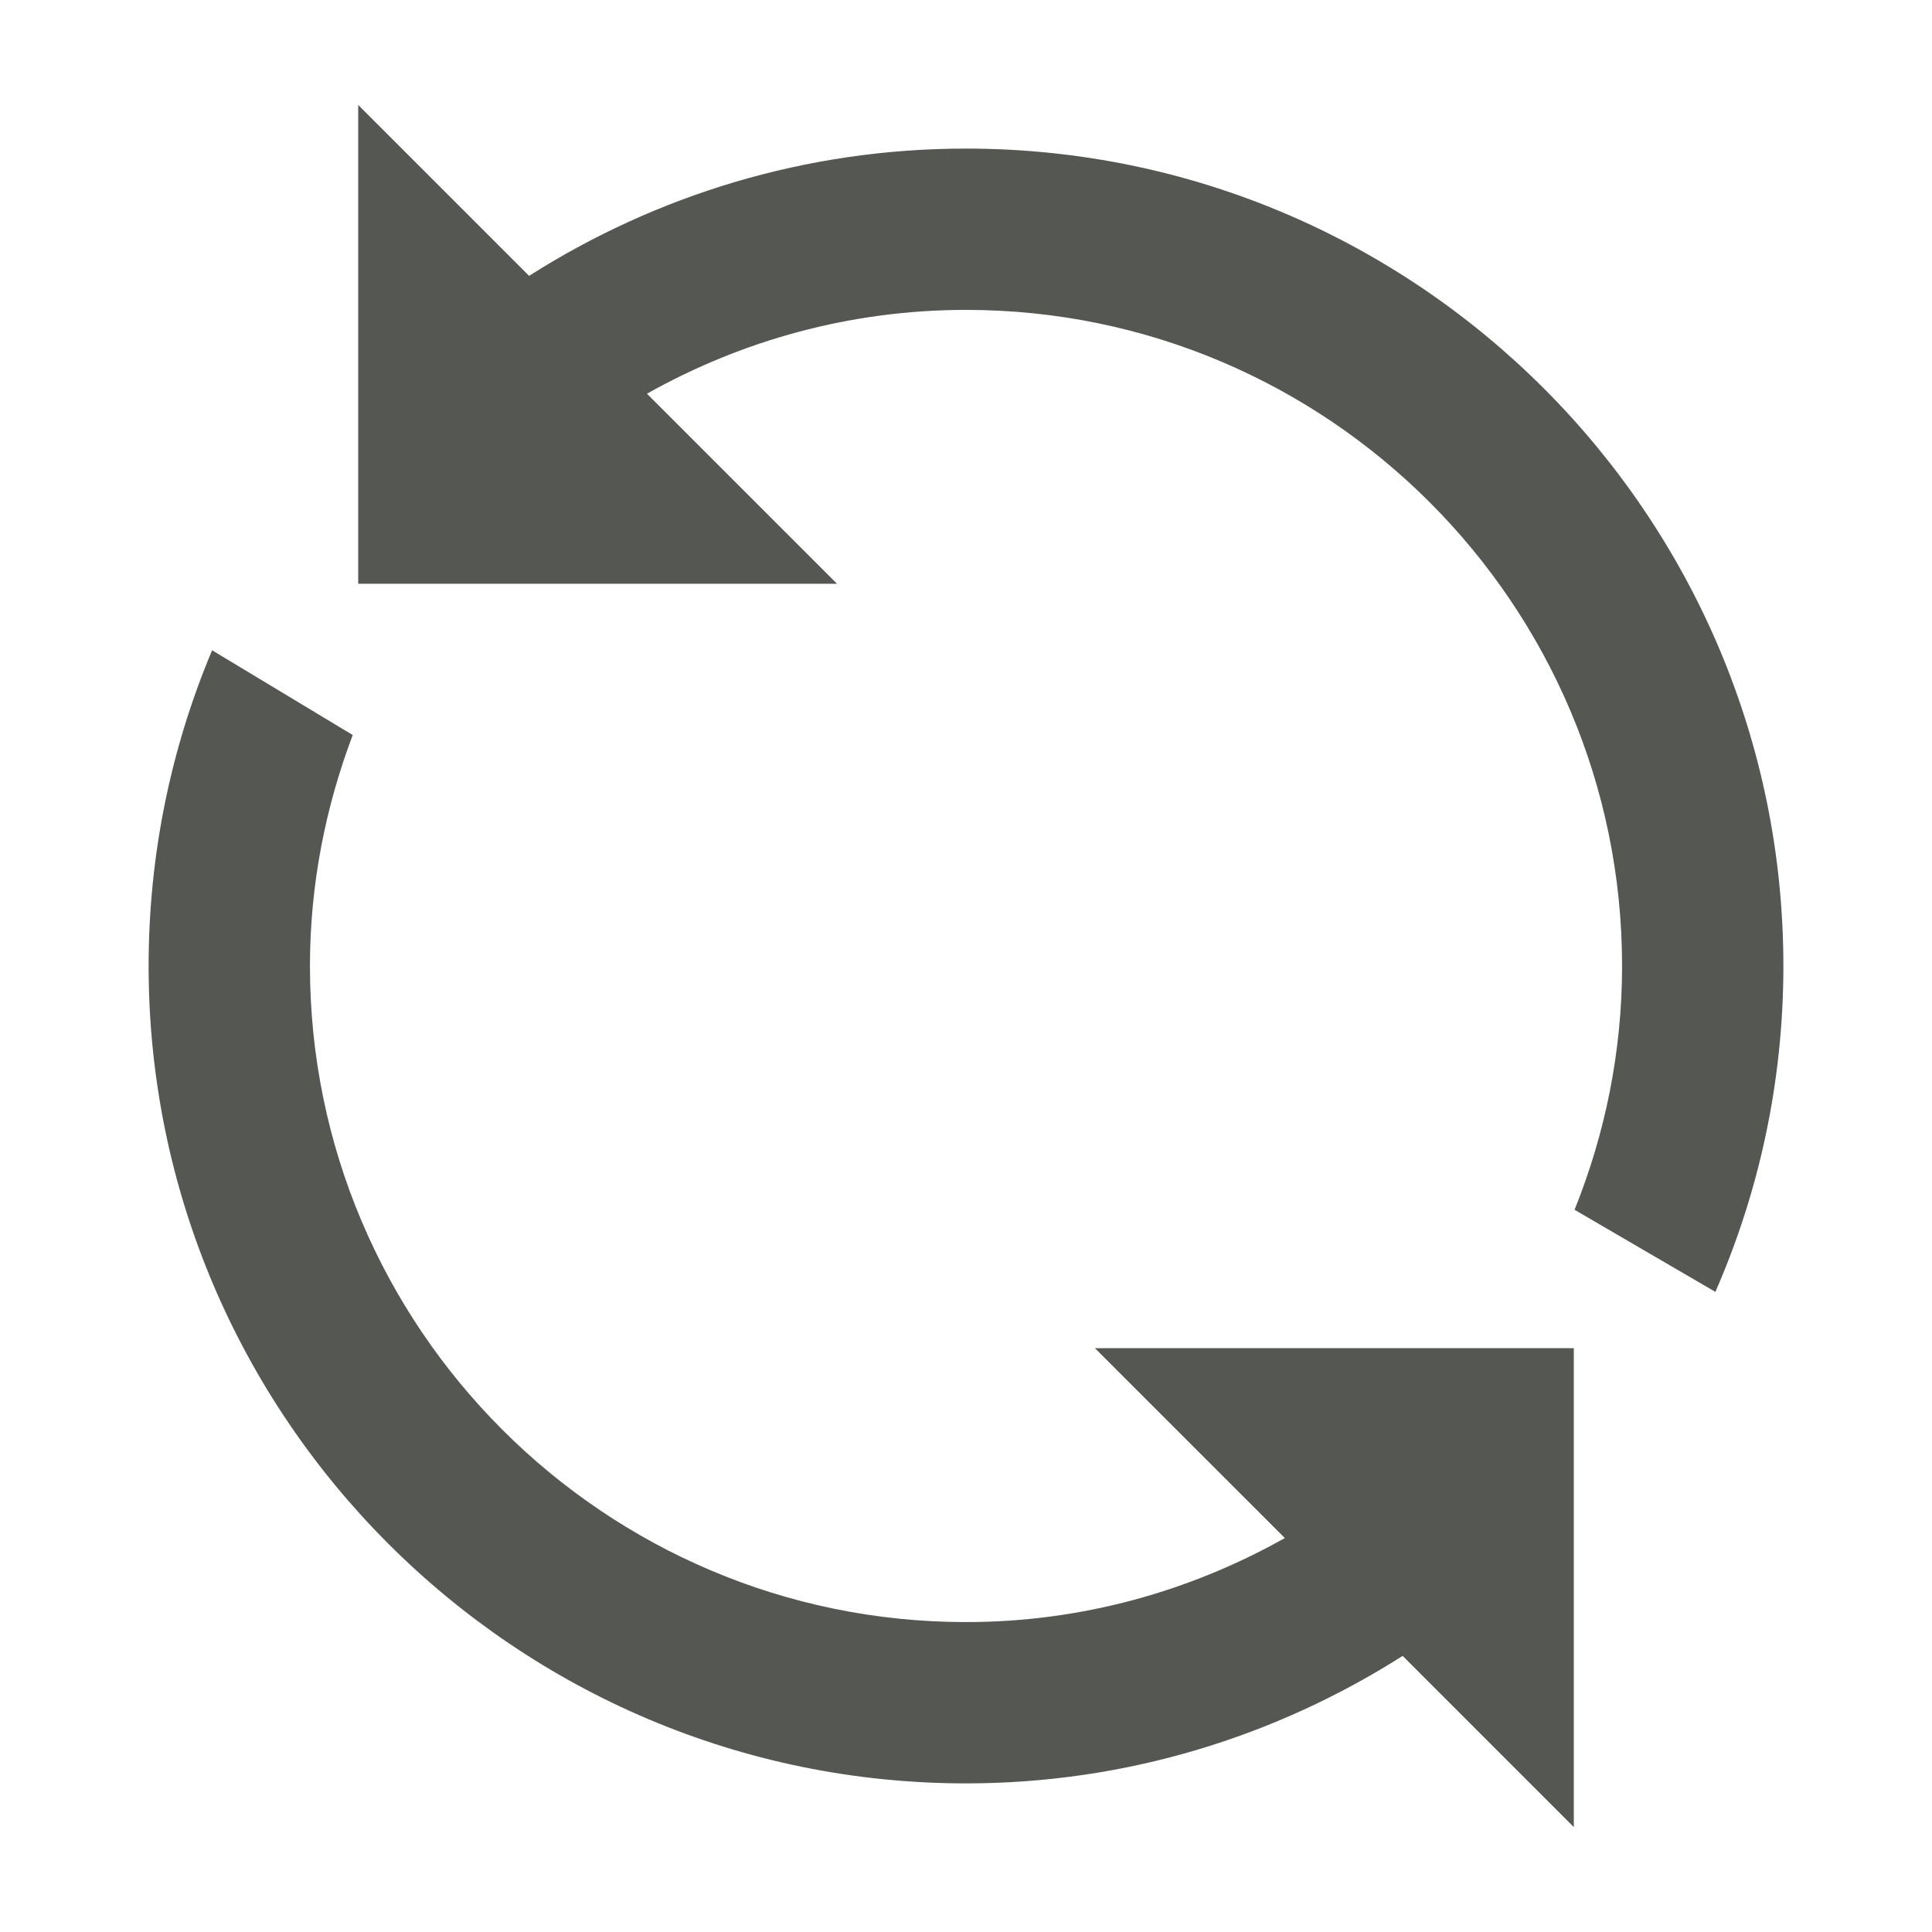
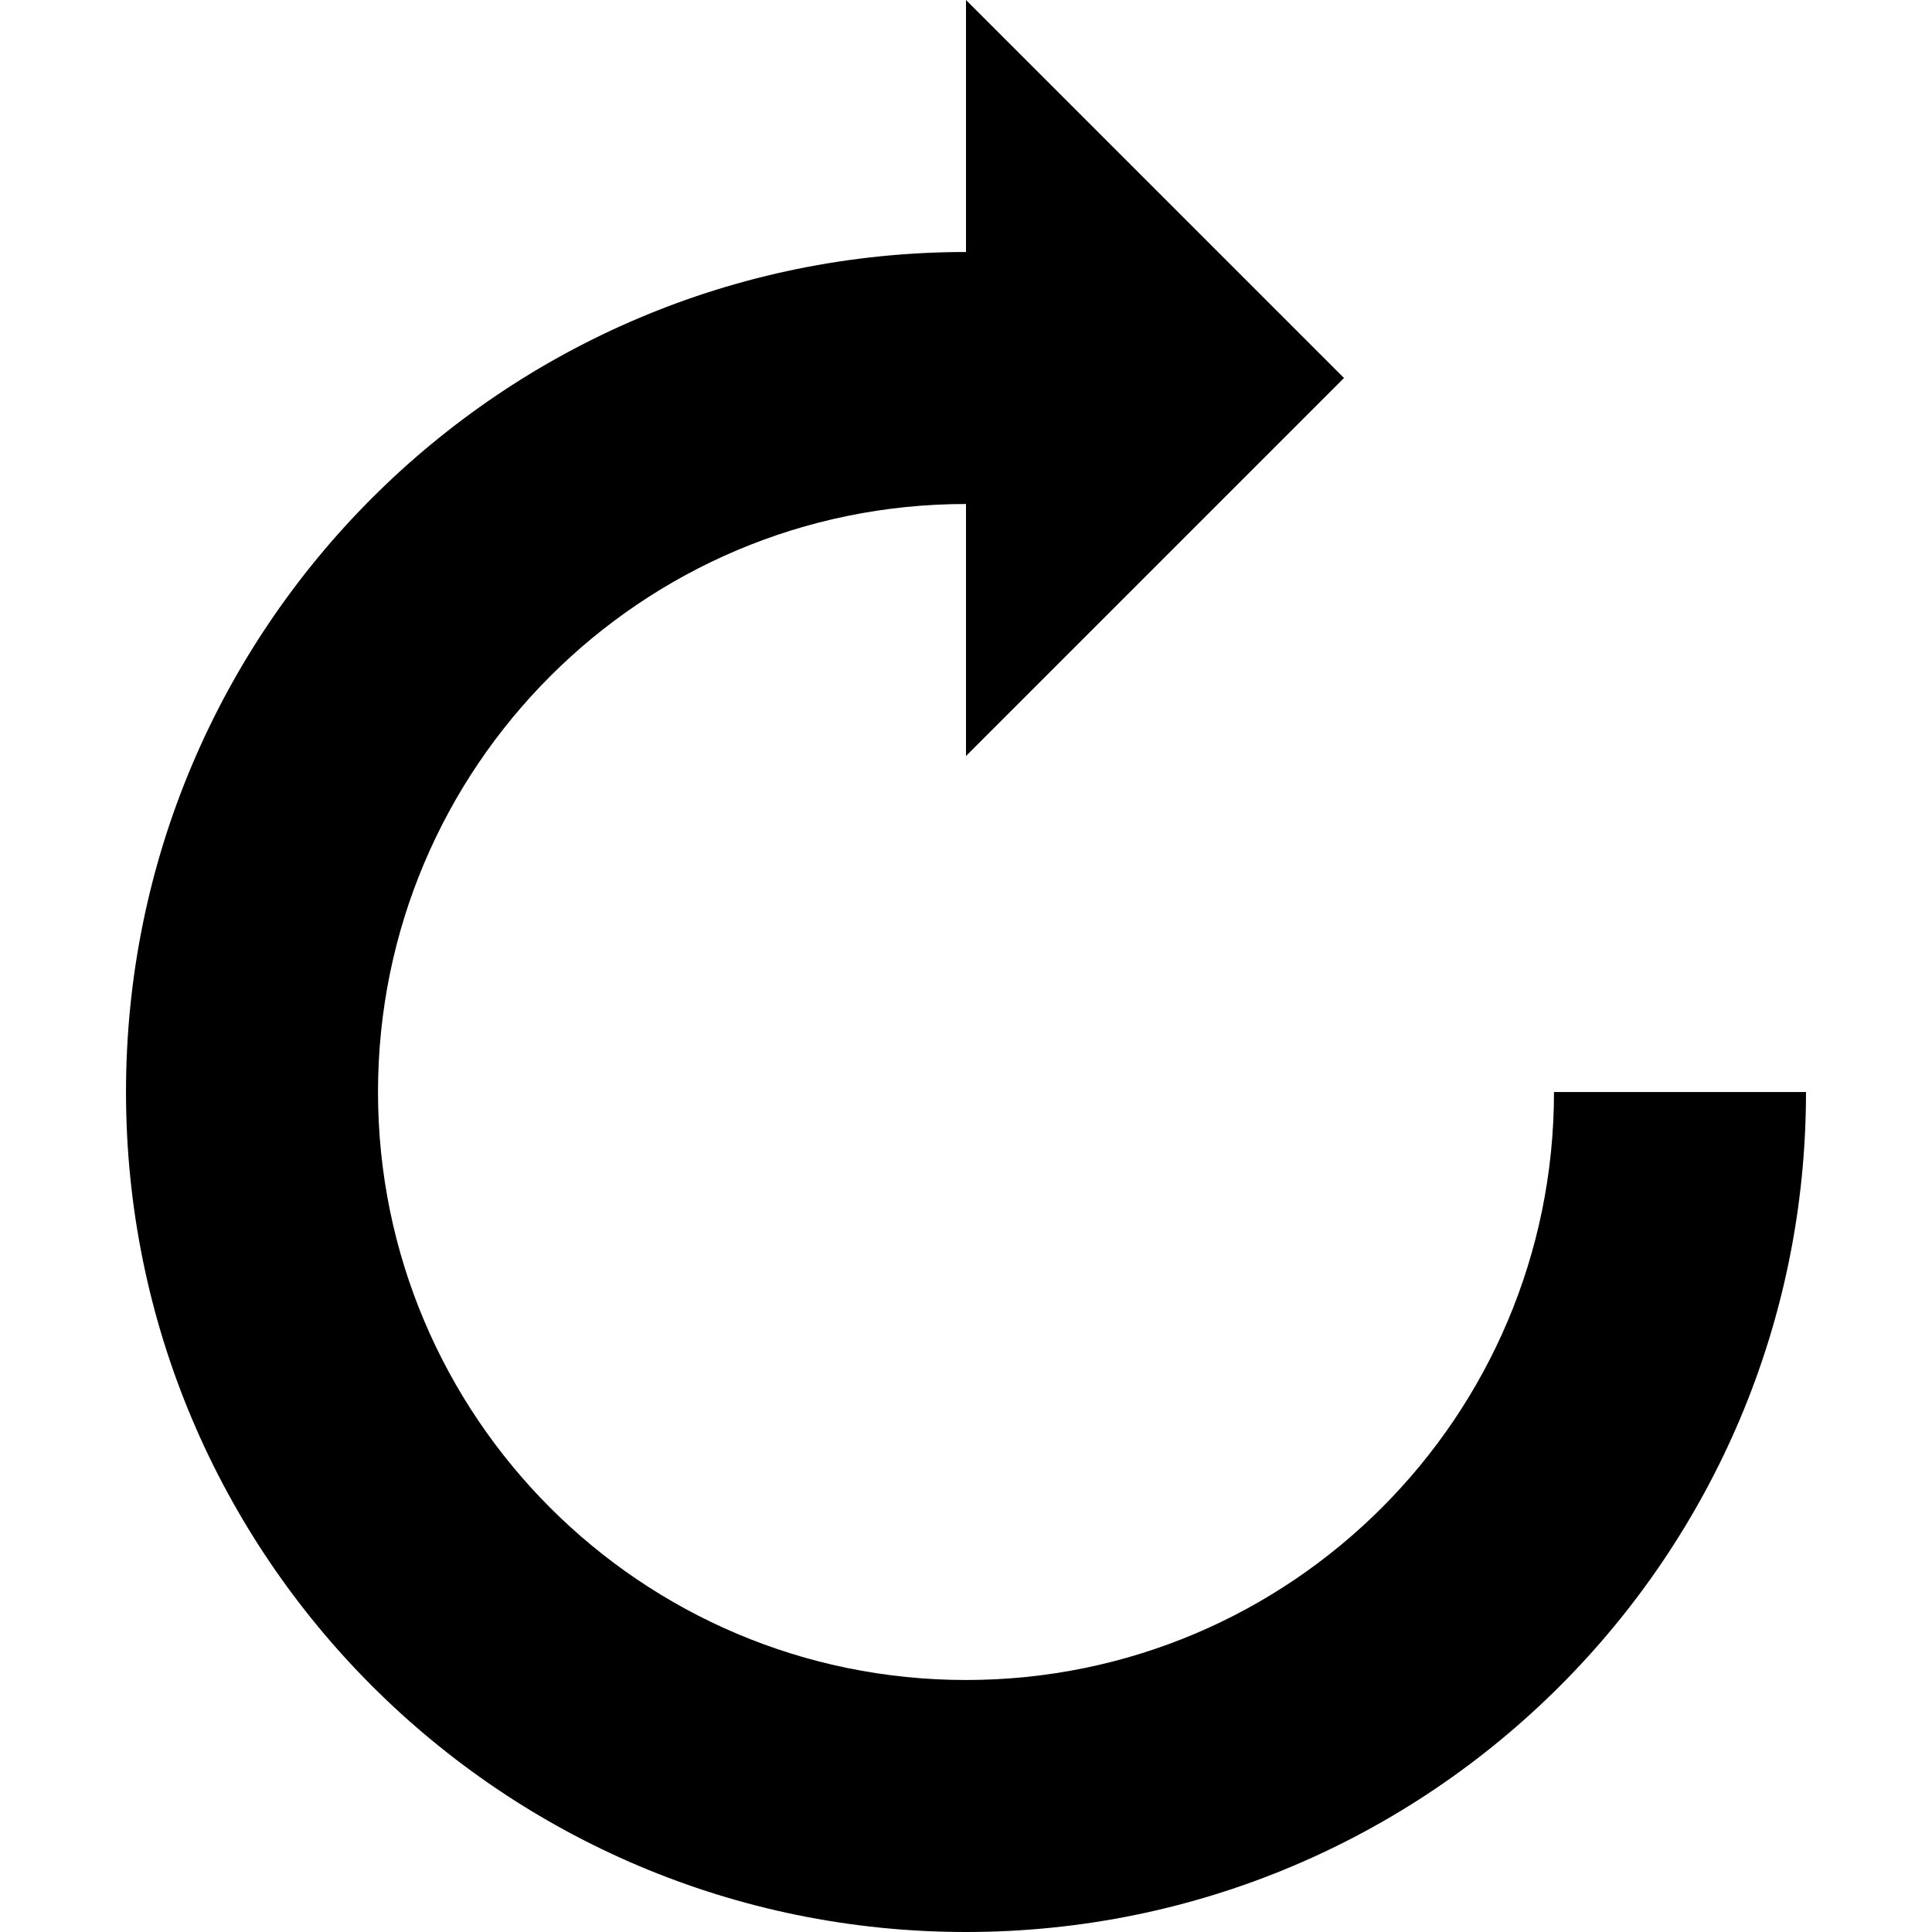
- <svg xmlns="http://www.w3.org/2000/svg" version="1.1" xml:space="preserve" enable-background="new 0 0 65 65" y="0px" x="0px" viewBox="0 0 65 65">
-   <g id="Layer_3_copy_2">
-     <g fill="#555753">
-       <path d="m32.5 4.999c-5.405 0-10.444 1.577-14.699 4.282l-5.75-5.75v16.11h16.11l-6.395-6.395c3.18-1.787 6.834-2.82 10.734-2.82 12.171 0 22.073 9.902 22.073 22.074 0 2.899-0.577 5.664-1.599 8.202l4.738 2.762c1.47-3.363 2.288-7.068 2.288-10.964 0-15.164-12.337-27.501-27.5-27.501z" />
-       <path d="m43.227 51.746c-3.179 1.786-6.826 2.827-10.726 2.827-12.171 0-22.073-9.902-22.073-22.073 0-2.739 0.524-5.35 1.439-7.771l-4.731-2.851c-1.375 3.271-2.136 6.858-2.136 10.622 0 15.164 12.336 27.5 27.5 27.5 5.406 0 10.434-1.584 14.691-4.289l5.758 5.759v-16.112h-16.111l6.389 6.388z" />
+ <svg xmlns="http://www.w3.org/2000/svg" version="1.1" id="Layer_1" x="0px" y="0px" viewBox="0 0 512 512" style="enable-background:new 0 0 512 512;" xml:space="preserve">
+   <g>
+     <g>
+       <path d="M411.826,289.391c0,86.061-69.766,155.826-155.826,155.826s-155.826-69.766-155.826-155.826S169.939,133.565,256,133.565    v66.783l100.174-100.174L256,0v66.783c-122.943,0-222.609,99.665-222.609,222.609S133.057,512,256,512    s222.609-99.665,222.609-222.609H411.826z" />
    </g>
  </g>
+   <g>
+ </g>
+   <g>
+ </g>
+   <g>
+ </g>
+   <g>
+ </g>
+   <g>
+ </g>
+   <g>
+ </g>
+   <g>
+ </g>
+   <g>
+ </g>
+   <g>
+ </g>
+   <g>
+ </g>
+   <g>
+ </g>
+   <g>
+ </g>
+   <g>
+ </g>
+   <g>
+ </g>
+   <g>
+ </g>
</svg>
